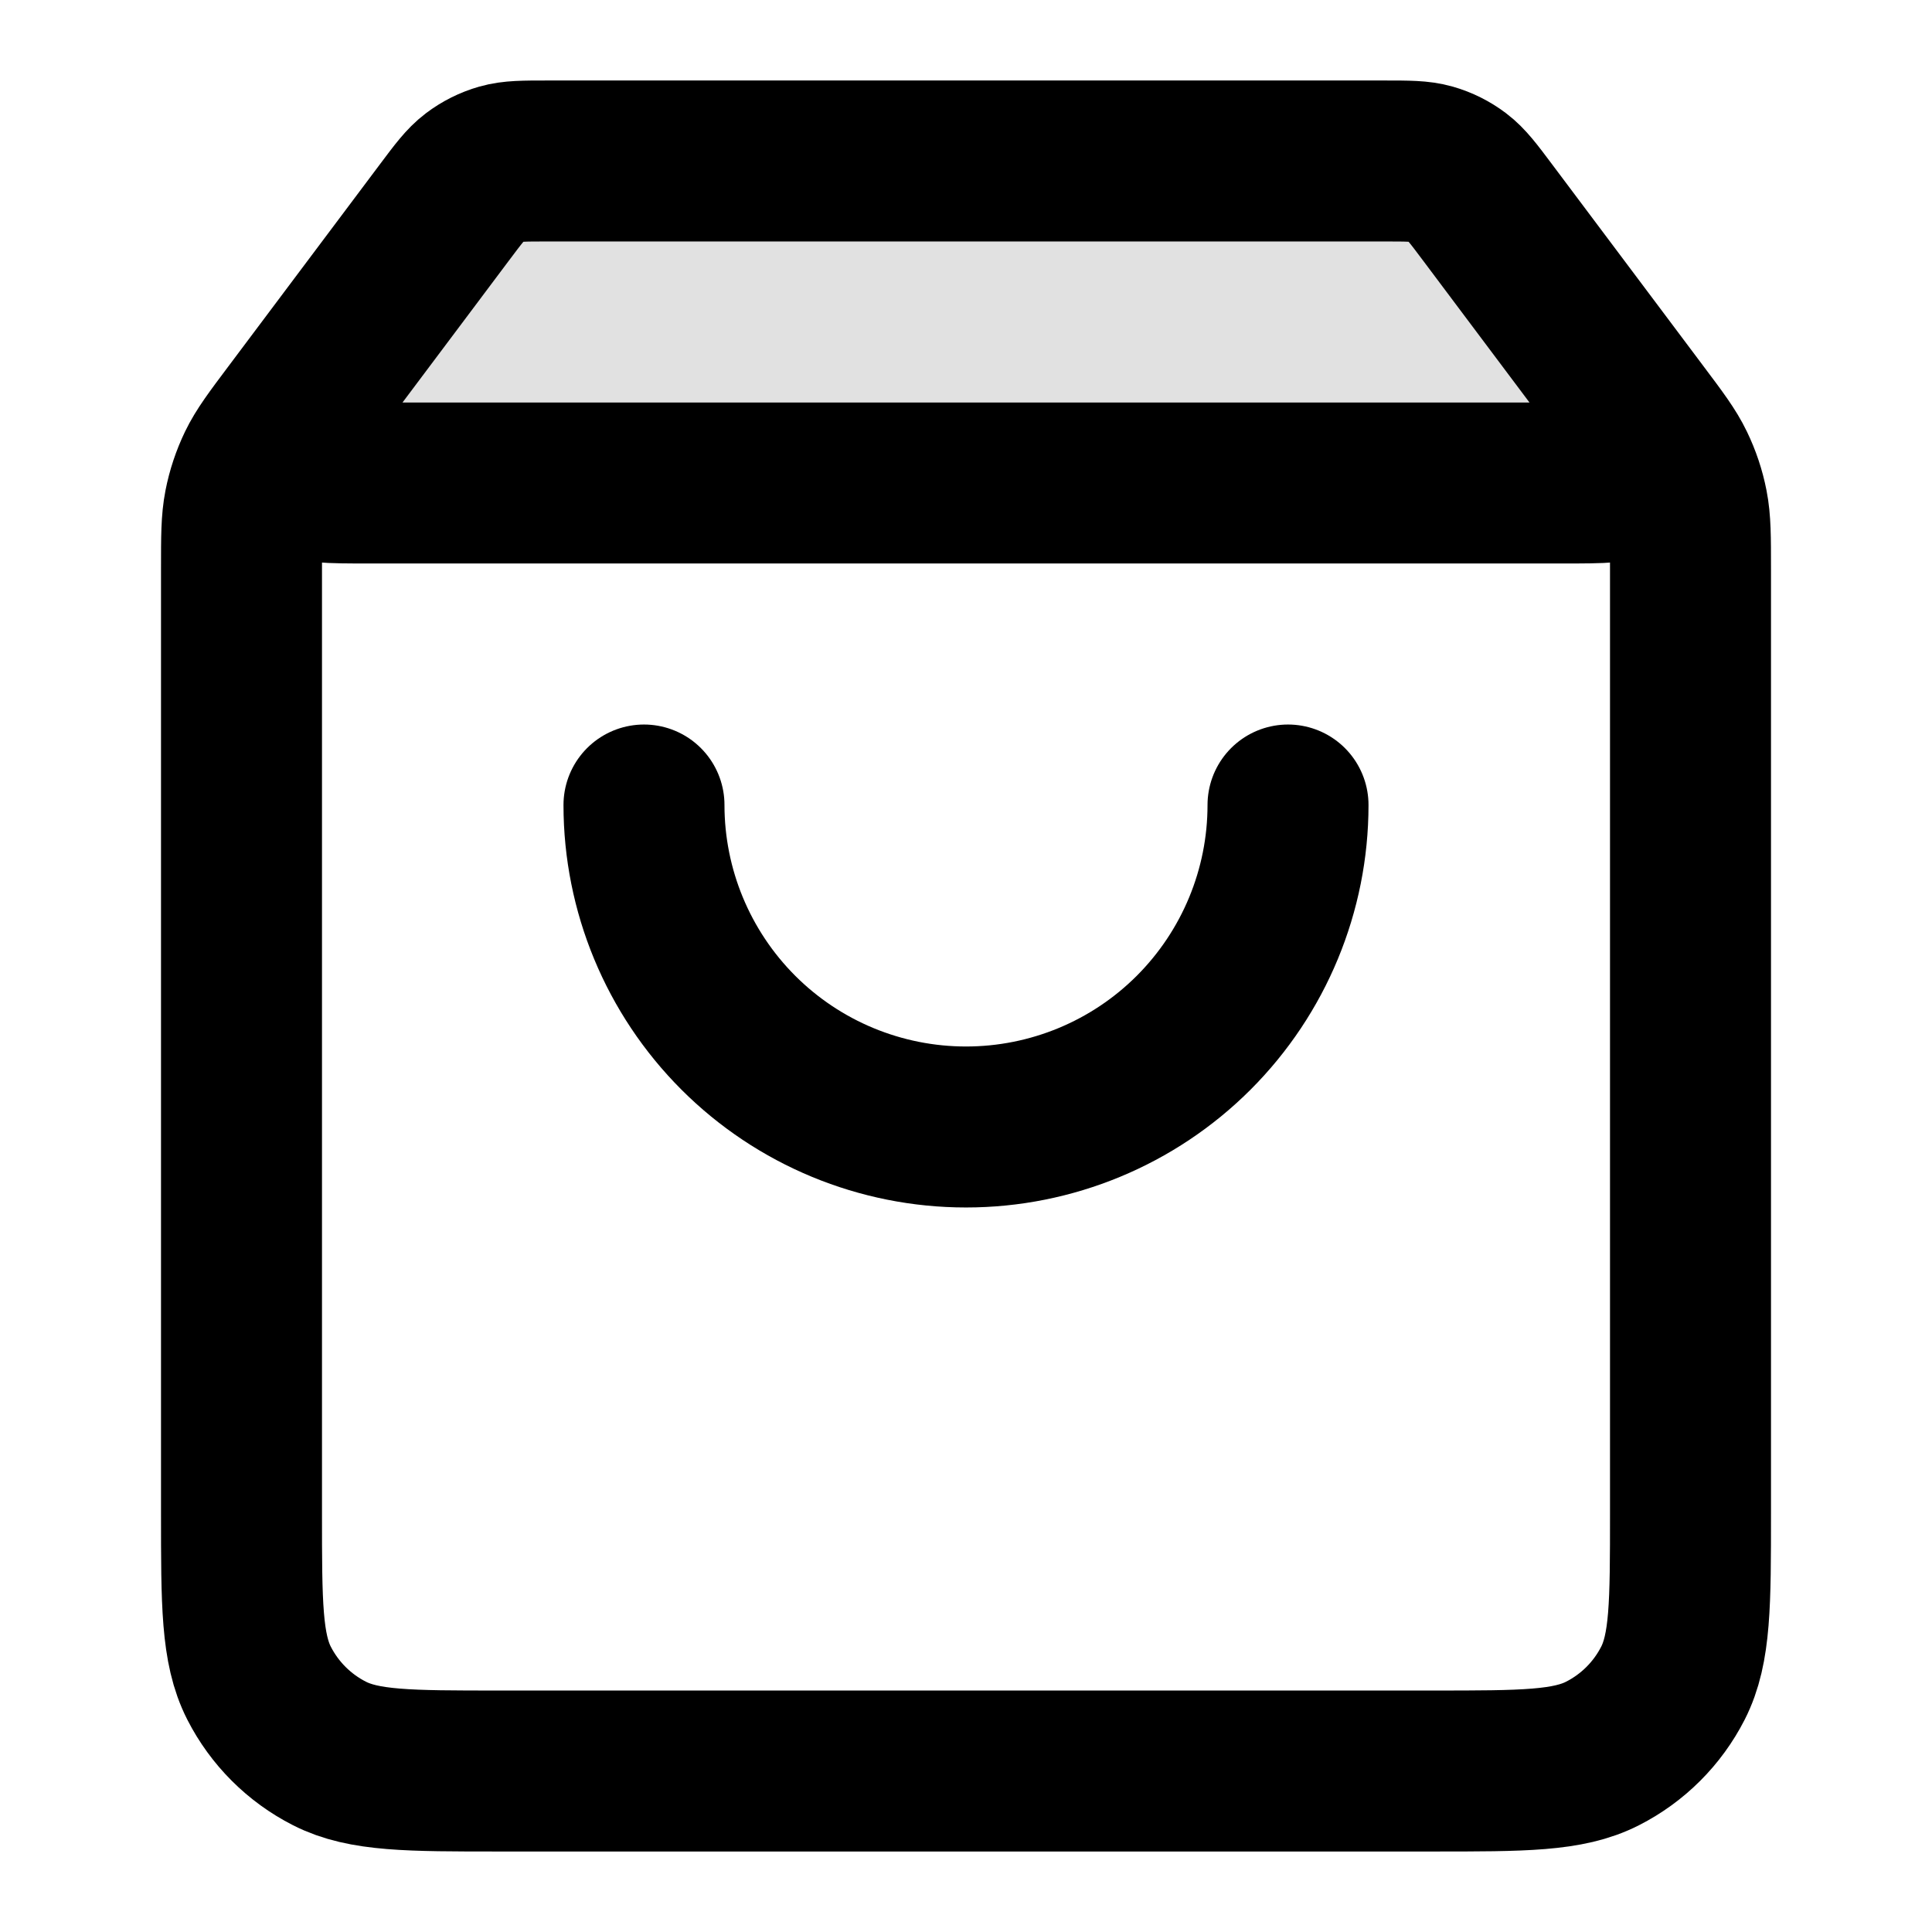
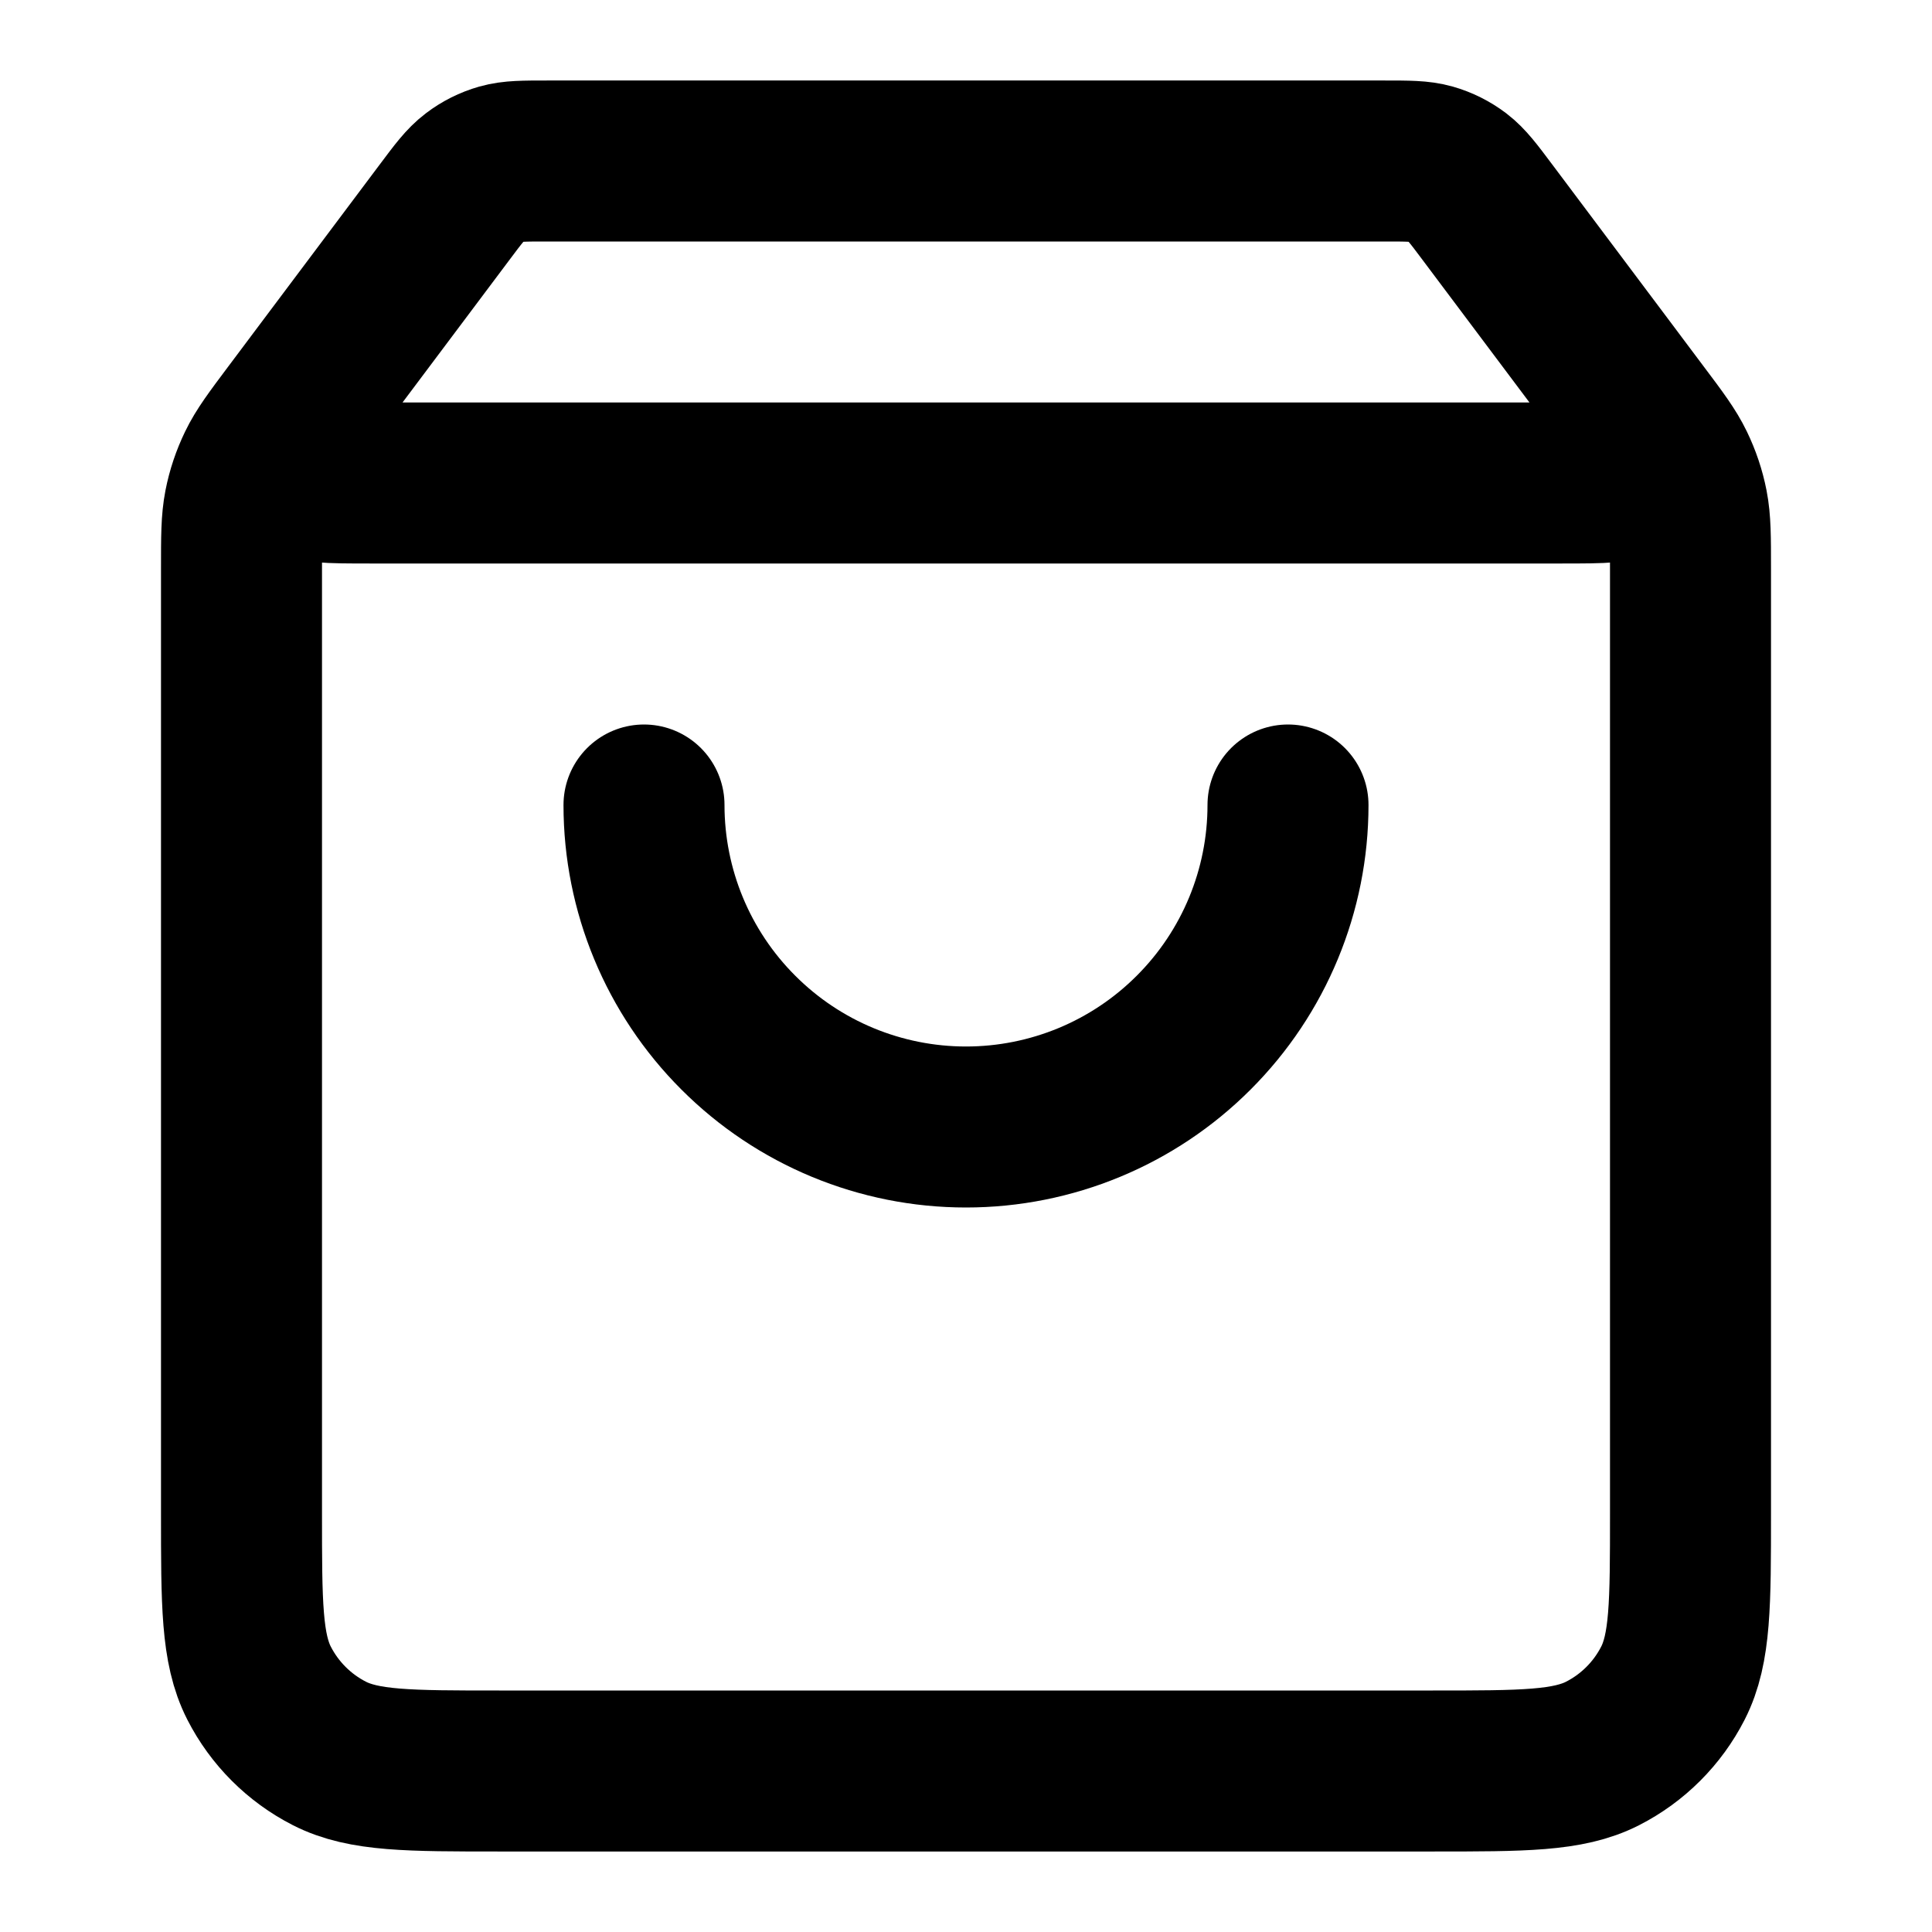
- <svg xmlns="http://www.w3.org/2000/svg" width="40" height="40" viewBox="0 0 40 40" fill="none">
-   <path opacity="0.12" d="M32.333 10C33.191 10 33.621 10 33.847 9.823C34.044 9.668 34.161 9.434 34.166 9.184C34.172 8.897 33.915 8.553 33.4 7.867L30.8 4.4C30.506 4.009 30.36 3.813 30.174 3.672C30.009 3.547 29.823 3.454 29.624 3.397C29.4 3.333 29.155 3.333 28.666 3.333H11.333C10.844 3.333 10.6 3.333 10.376 3.397C10.177 3.454 9.99 3.547 9.826 3.672C9.64 3.813 9.493 4.009 9.2 4.4L6.6 7.867C6.085 8.553 5.827 8.897 5.833 9.184C5.839 9.434 5.956 9.668 6.153 9.823C6.379 10 6.808 10 7.667 10H32.333Z" fill="black" />
-   <path d="M9.2 4.4L6.6 7.867C6.085 8.553 5.828 8.897 5.834 9.184C5.839 9.434 5.956 9.668 6.153 9.823C6.379 10 6.808 10 7.667 10H32.333C33.192 10 33.621 10 33.847 9.823C34.044 9.668 34.161 9.434 34.166 9.184C34.172 8.897 33.915 8.553 33.4 7.867L30.8 4.4M9.2 4.4C9.493 4.009 9.64 3.813 9.826 3.672C9.991 3.547 10.177 3.454 10.376 3.397C10.6 3.333 10.844 3.333 11.333 3.333H28.667C29.156 3.333 29.4 3.333 29.624 3.397C29.823 3.454 30.009 3.547 30.174 3.672C30.36 3.813 30.507 4.009 30.8 4.4M9.2 4.4L6.067 8.578C5.671 9.105 5.473 9.369 5.332 9.66C5.208 9.918 5.117 10.19 5.062 10.472C5 10.788 5 11.118 5 11.778L5 31.333C5 33.2 5 34.133 5.363 34.847C5.683 35.474 6.193 35.984 6.82 36.303C7.533 36.667 8.466 36.667 10.333 36.667L29.667 36.667C31.534 36.667 32.467 36.667 33.18 36.303C33.807 35.984 34.317 35.474 34.637 34.847C35 34.133 35 33.2 35 31.333V11.778C35 11.118 35 10.788 34.938 10.472C34.883 10.19 34.792 9.918 34.667 9.66C34.527 9.369 34.329 9.105 33.933 8.578L30.8 4.4M26.667 16.667C26.667 18.435 25.964 20.13 24.714 21.381C23.464 22.631 21.768 23.333 20 23.333C18.232 23.333 16.536 22.631 15.286 21.381C14.036 20.13 13.333 18.435 13.333 16.667" stroke="black" stroke-width="3.333" stroke-linecap="round" stroke-linejoin="round" />
+ <svg xmlns="http://www.w3.org/2000/svg" width="24" height="24" viewBox="0 0 24 24" fill="none">
+   <path d="M5.52 2.64L3.96 4.72C3.651 5.132 3.497 5.338 3.5 5.51C3.503 5.66 3.574 5.801 3.692 5.894C3.828 6 4.085 6 4.6 6H19.4C19.915 6 20.172 6 20.308 5.894C20.426 5.801 20.497 5.66 20.5 5.51C20.503 5.338 20.349 5.132 20.04 4.72L18.48 2.64M5.52 2.64C5.696 2.405 5.784 2.288 5.896 2.203C5.994 2.128 6.106 2.072 6.225 2.038C6.36 2 6.507 2 6.8 2H17.2C17.493 2 17.64 2 17.775 2.038C17.894 2.072 18.006 2.128 18.105 2.203C18.216 2.288 18.304 2.405 18.48 2.64M5.52 2.64L3.64 5.147C3.403 5.463 3.284 5.622 3.2 5.796C3.125 5.951 3.07 6.114 3.037 6.283C3 6.473 3 6.671 3 7.067L3 18.8C3 19.92 3 20.48 3.218 20.908C3.41 21.284 3.716 21.59 4.092 21.782C4.52 22 5.08 22 6.2 22L17.8 22C18.92 22 19.48 22 19.908 21.782C20.284 21.59 20.59 21.284 20.782 20.908C21 20.48 21 19.92 21 18.8V7.067C21 6.671 21 6.473 20.963 6.283C20.93 6.114 20.875 5.951 20.8 5.796C20.716 5.622 20.598 5.463 20.36 5.147L18.48 2.64M16 10C16 11.061 15.579 12.078 14.828 12.828C14.078 13.579 13.061 14 12 14C10.939 14 9.922 13.579 9.172 12.828C8.421 12.078 8 11.061 8 10" stroke="black" stroke-width="2" stroke-linecap="round" stroke-linejoin="round" />
</svg>
